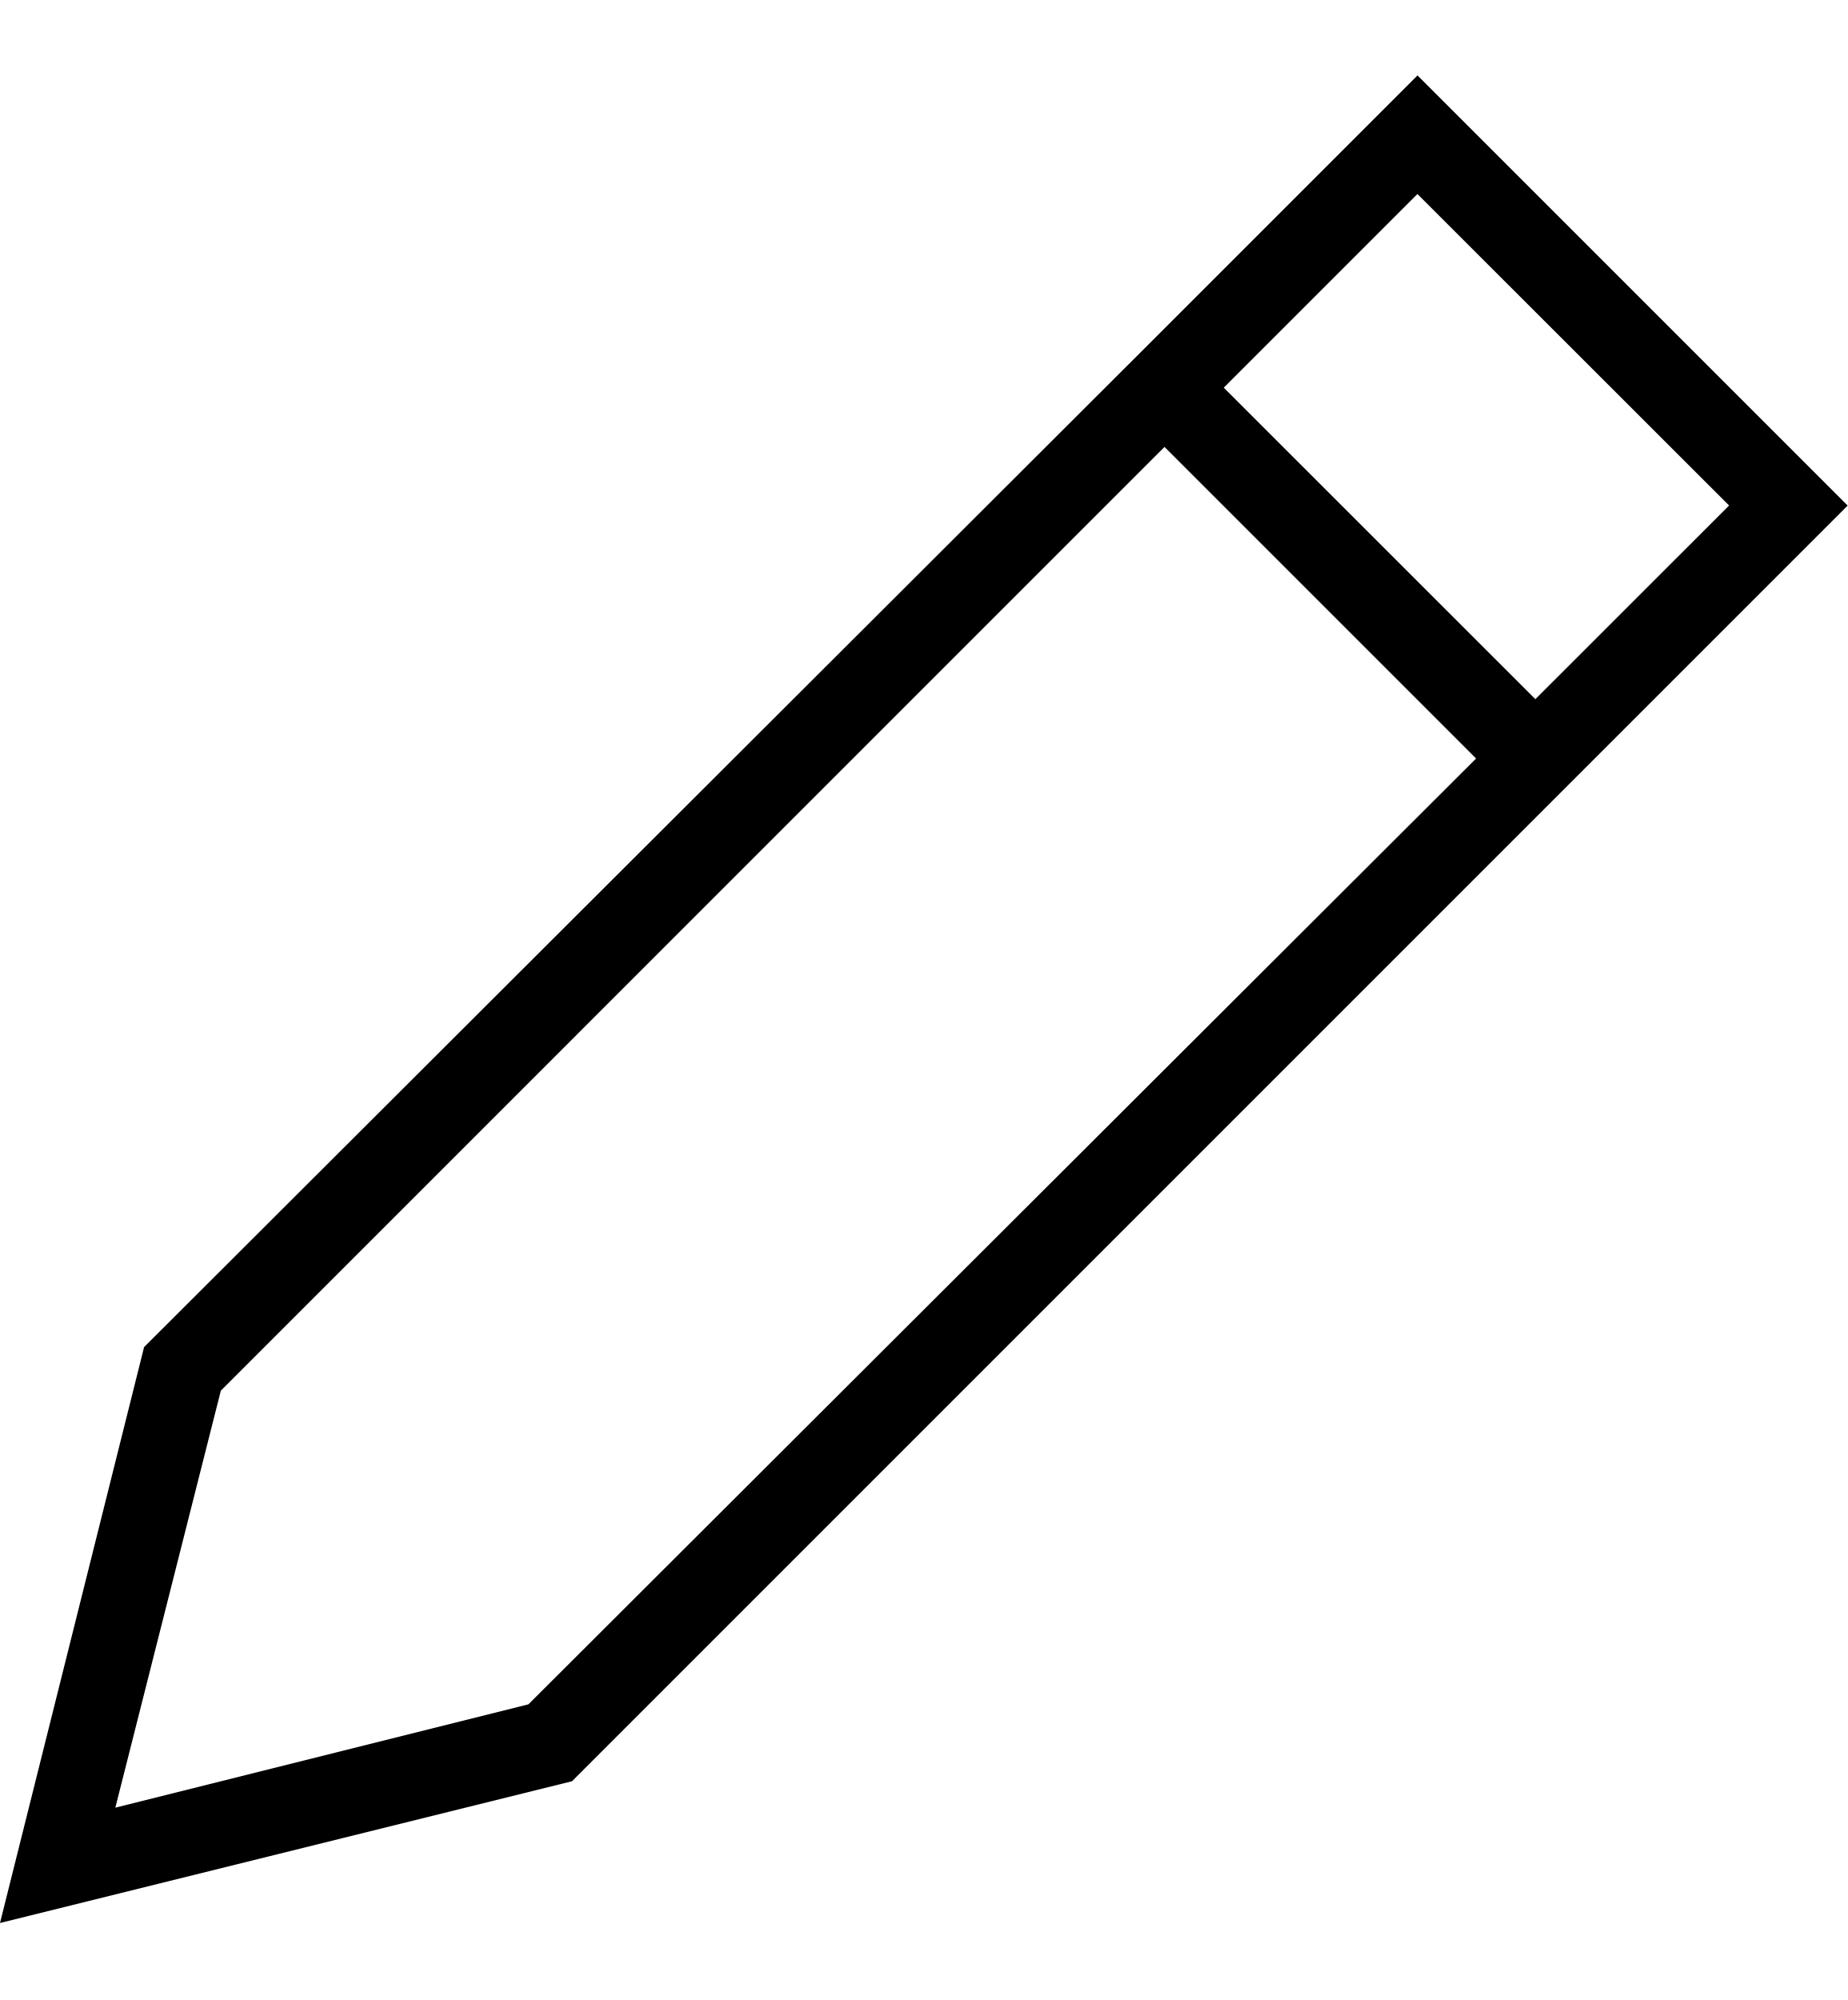
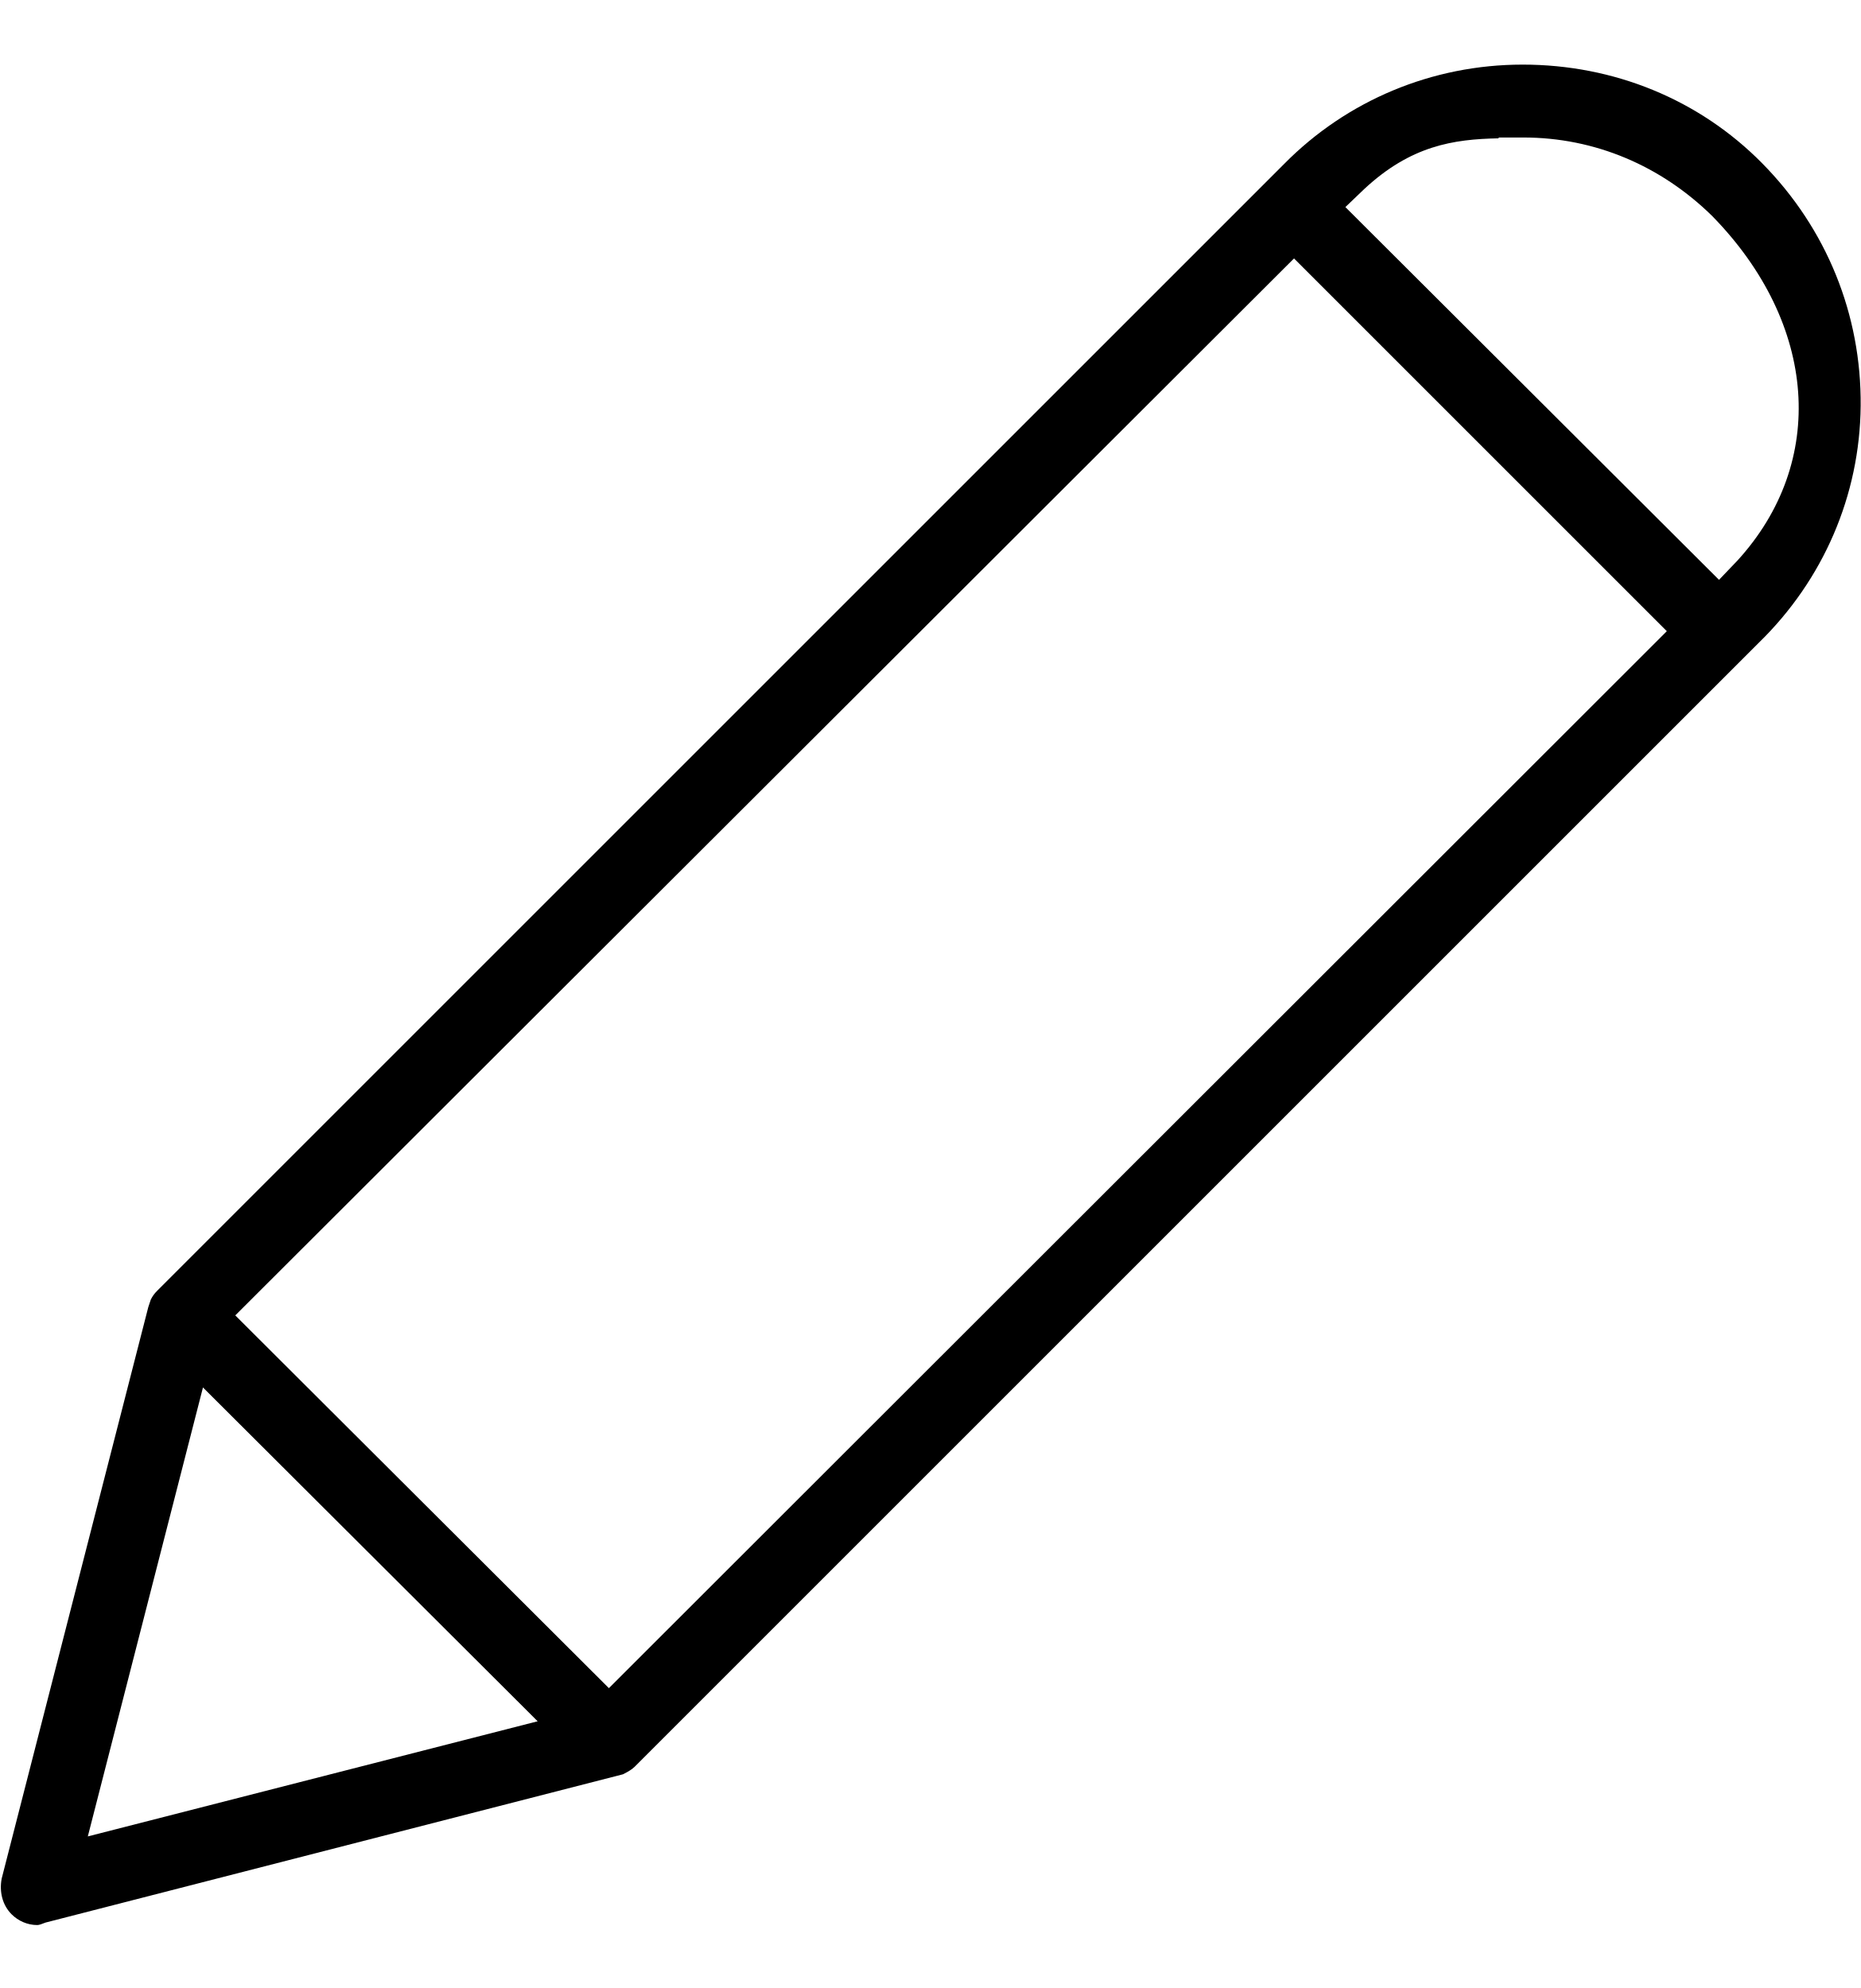
- <svg xmlns="http://www.w3.org/2000/svg" version="1.1" id="Layer_1" x="0px" y="0px" viewBox="0 0 22.171 24" style="enable-background:new 0 0 22.171 24;" xml:space="preserve">
-   <path d="M1.729,16.165L13.618,4.297l3.392-3.392l5.162,5.162L6.864,21.375L0,23.076L1.729,16.165z M2.65,16.688  l-1.266,5.004l4.957-1.24L17.713,9.102l-3.739-3.739L2.65,16.688z M14.685,4.652l3.739,3.738l2.325-2.324  l-3.74-3.738L14.685,4.652z" />
+ <svg xmlns="http://www.w3.org/2000/svg" version="1.1" id="Ebene_1" x="0px" y="0px" viewBox="0 0 22.46 24" style="enable-background:new 0 0 22.46 24;" xml:space="preserve">
+   <path d="M0.45,23.24c-0.12,0-0.23-0.05-0.31-0.13c-0.11-0.11-0.15-0.27-0.12-0.43l1.77-6.9l0.03-0.09c0.02-0.04,0.04-0.07,0.08-0.11  l13.6-13.6c0.76-0.77,1.79-1.2,2.88-1.2c1.1,0,2.13,0.42,2.89,1.19c0.78,0.79,1.2,1.83,1.19,2.93C22.45,5.98,22.01,7,21.23,7.76  L7.66,21.33c-0.03,0.03-0.08,0.06-0.14,0.09l-6.97,1.79C0.5,23.23,0.47,23.24,0.45,23.24z M1.06,22.17l5.43-1.39l-4.04-4.03  L1.06,22.17z M2.84,15.88l4.51,4.5L20.12,7.62l-4.5-4.5L2.84,15.88z M18.09,1.67c-0.55,0.01-1.06,0.09-1.62,0.61l-0.23,0.22L20.75,7  l0.22-0.23c1.09-1.19,0.97-2.86-0.3-4.16c-0.62-0.61-1.42-0.95-2.28-0.95h-0.3V1.67z" />
</svg>
